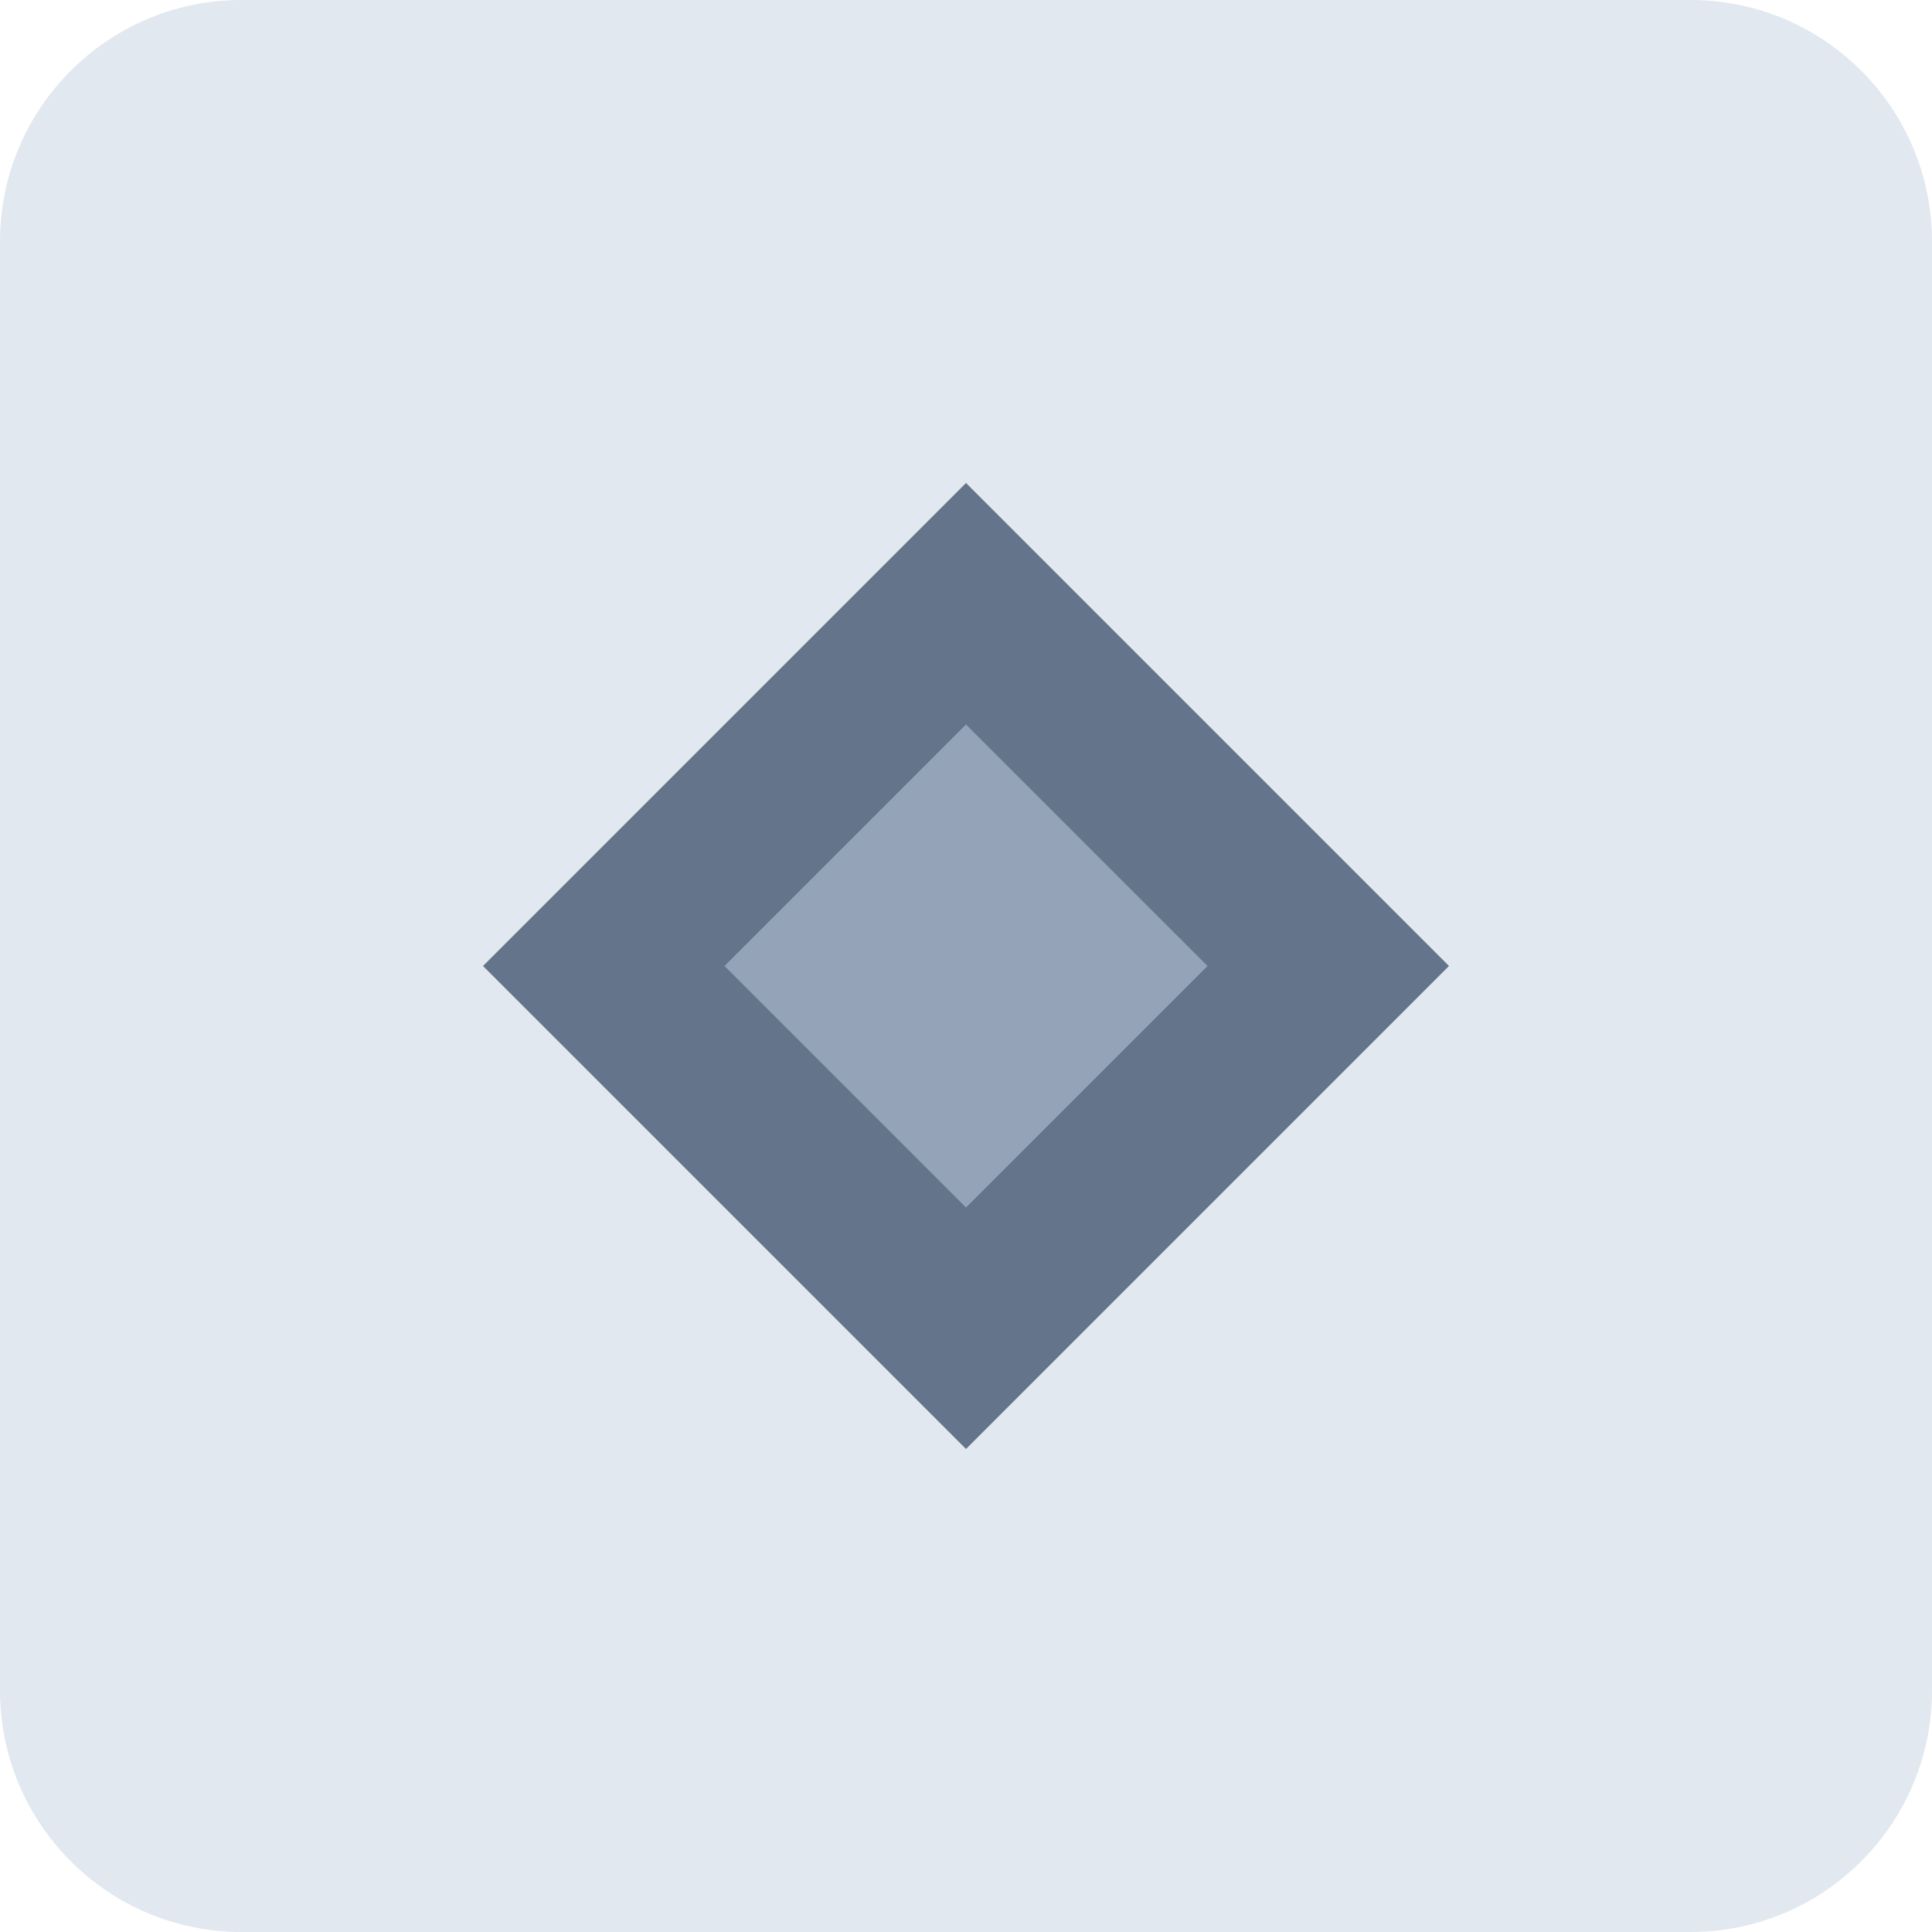
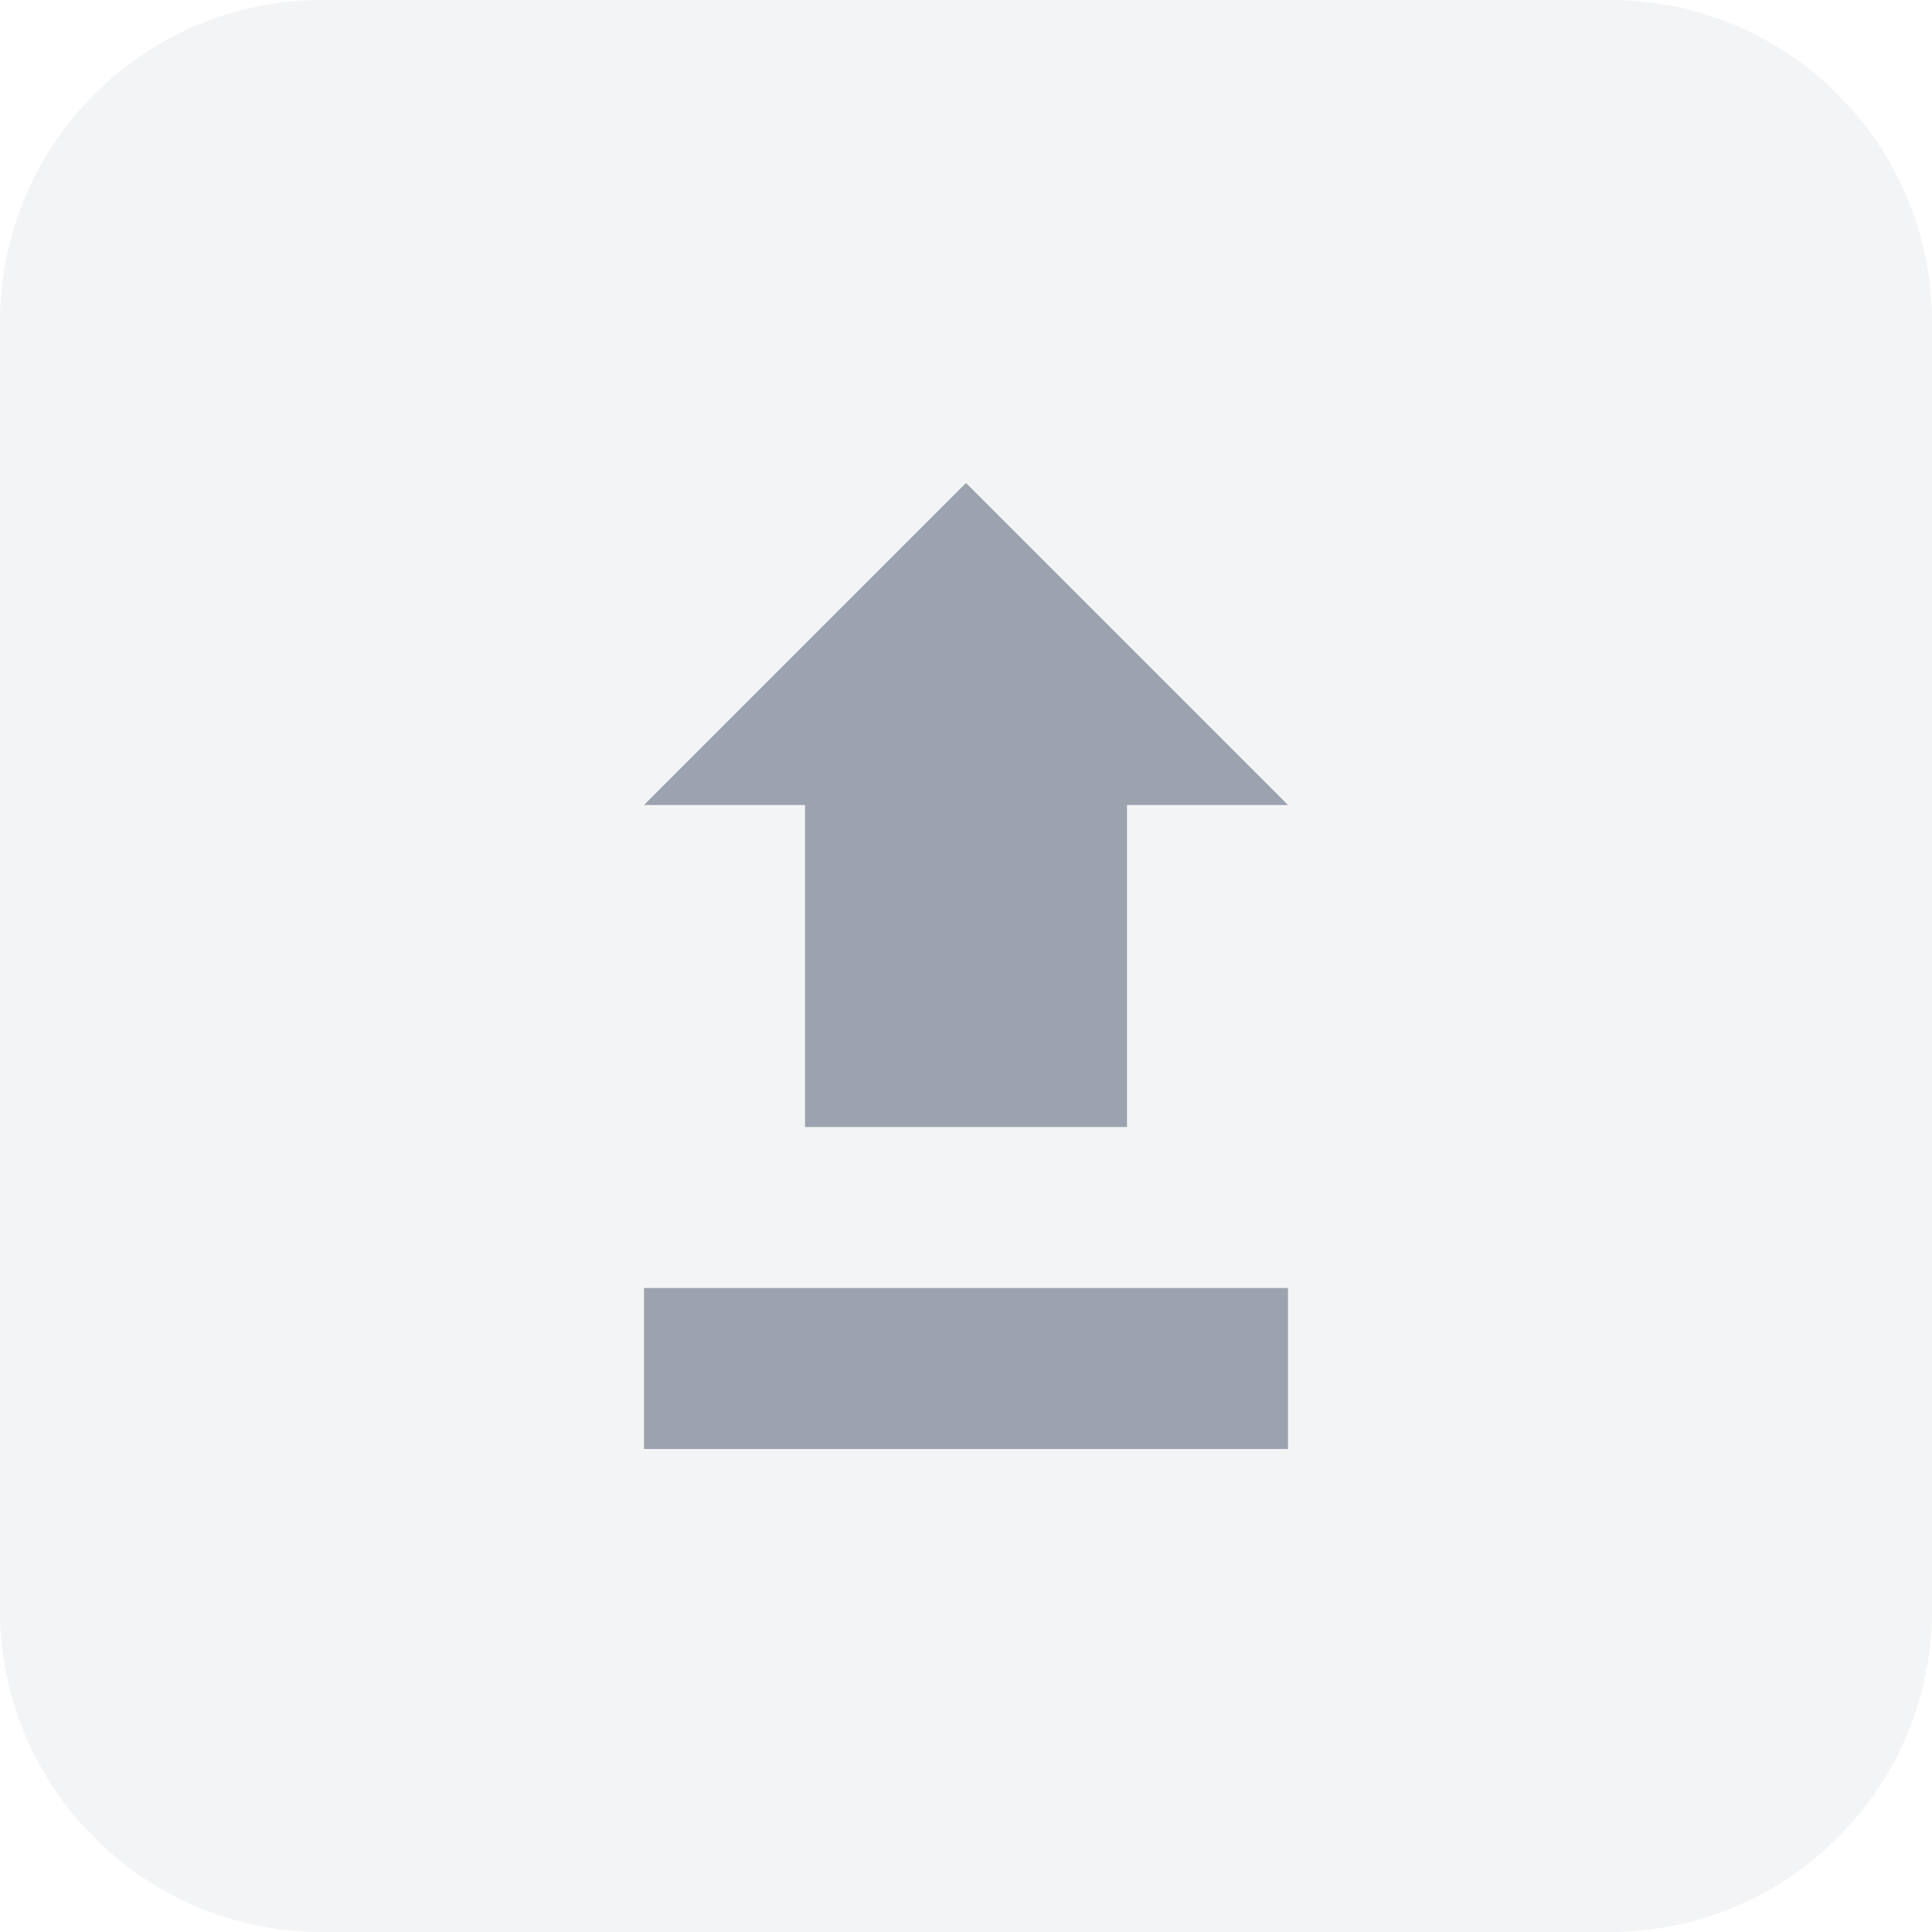
- <svg xmlns="http://www.w3.org/2000/svg" width="64" height="64" viewBox="0 0 64 64" fill="none">
-   <rect width="64" height="64" rx="8" fill="#E2E8F0" />
-   <path d="M32 16L48 32L32 48L16 32L32 16Z" fill="#64748B" />
-   <path d="M32 24L40 32L32 40L24 32L32 24Z" fill="#94A3B8" />
+ <svg xmlns="http://www.w3.org/2000/svg" width="48" height="48" viewBox="0 0 48 48" fill="none">
+   <rect width="48" height="48" rx="8" fill="#F3F4F6" />
+   <path d="M24 12L32 20H28V28H20V20H16L24 12Z" fill="#9CA3AF" />
+   <path d="M16 32H32V36H16V32Z" fill="#9CA3AF" />
</svg>
